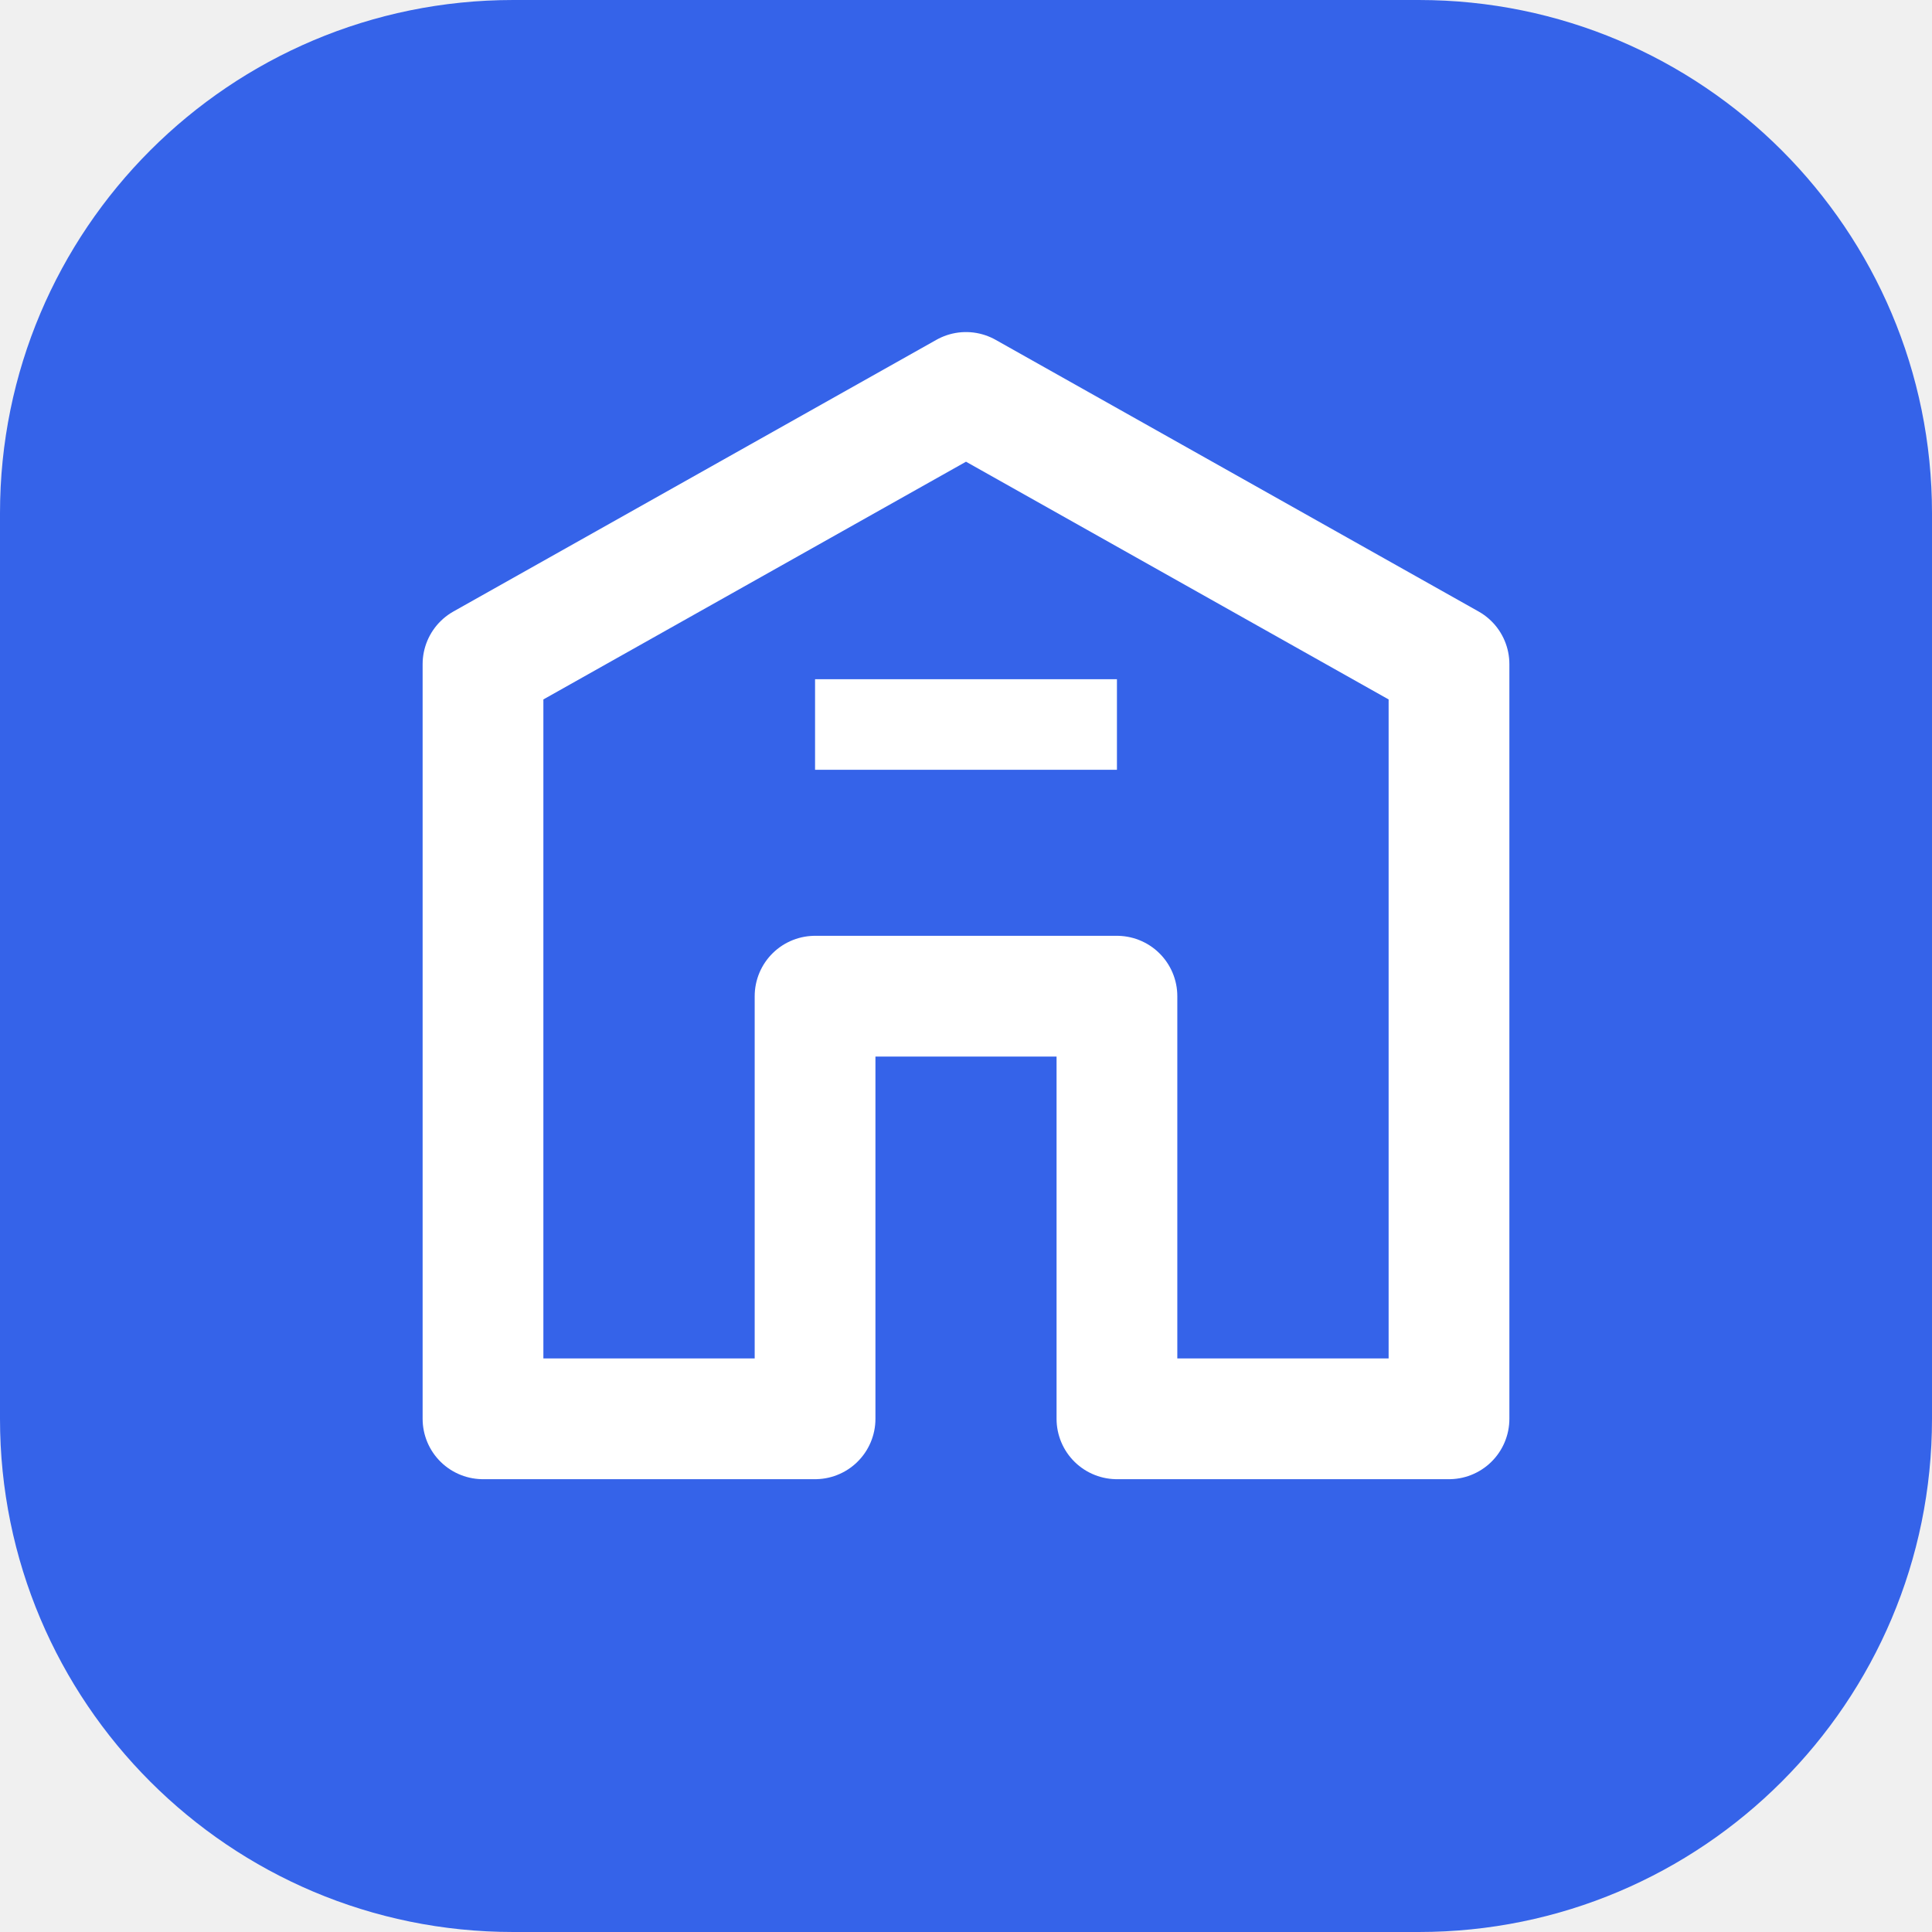
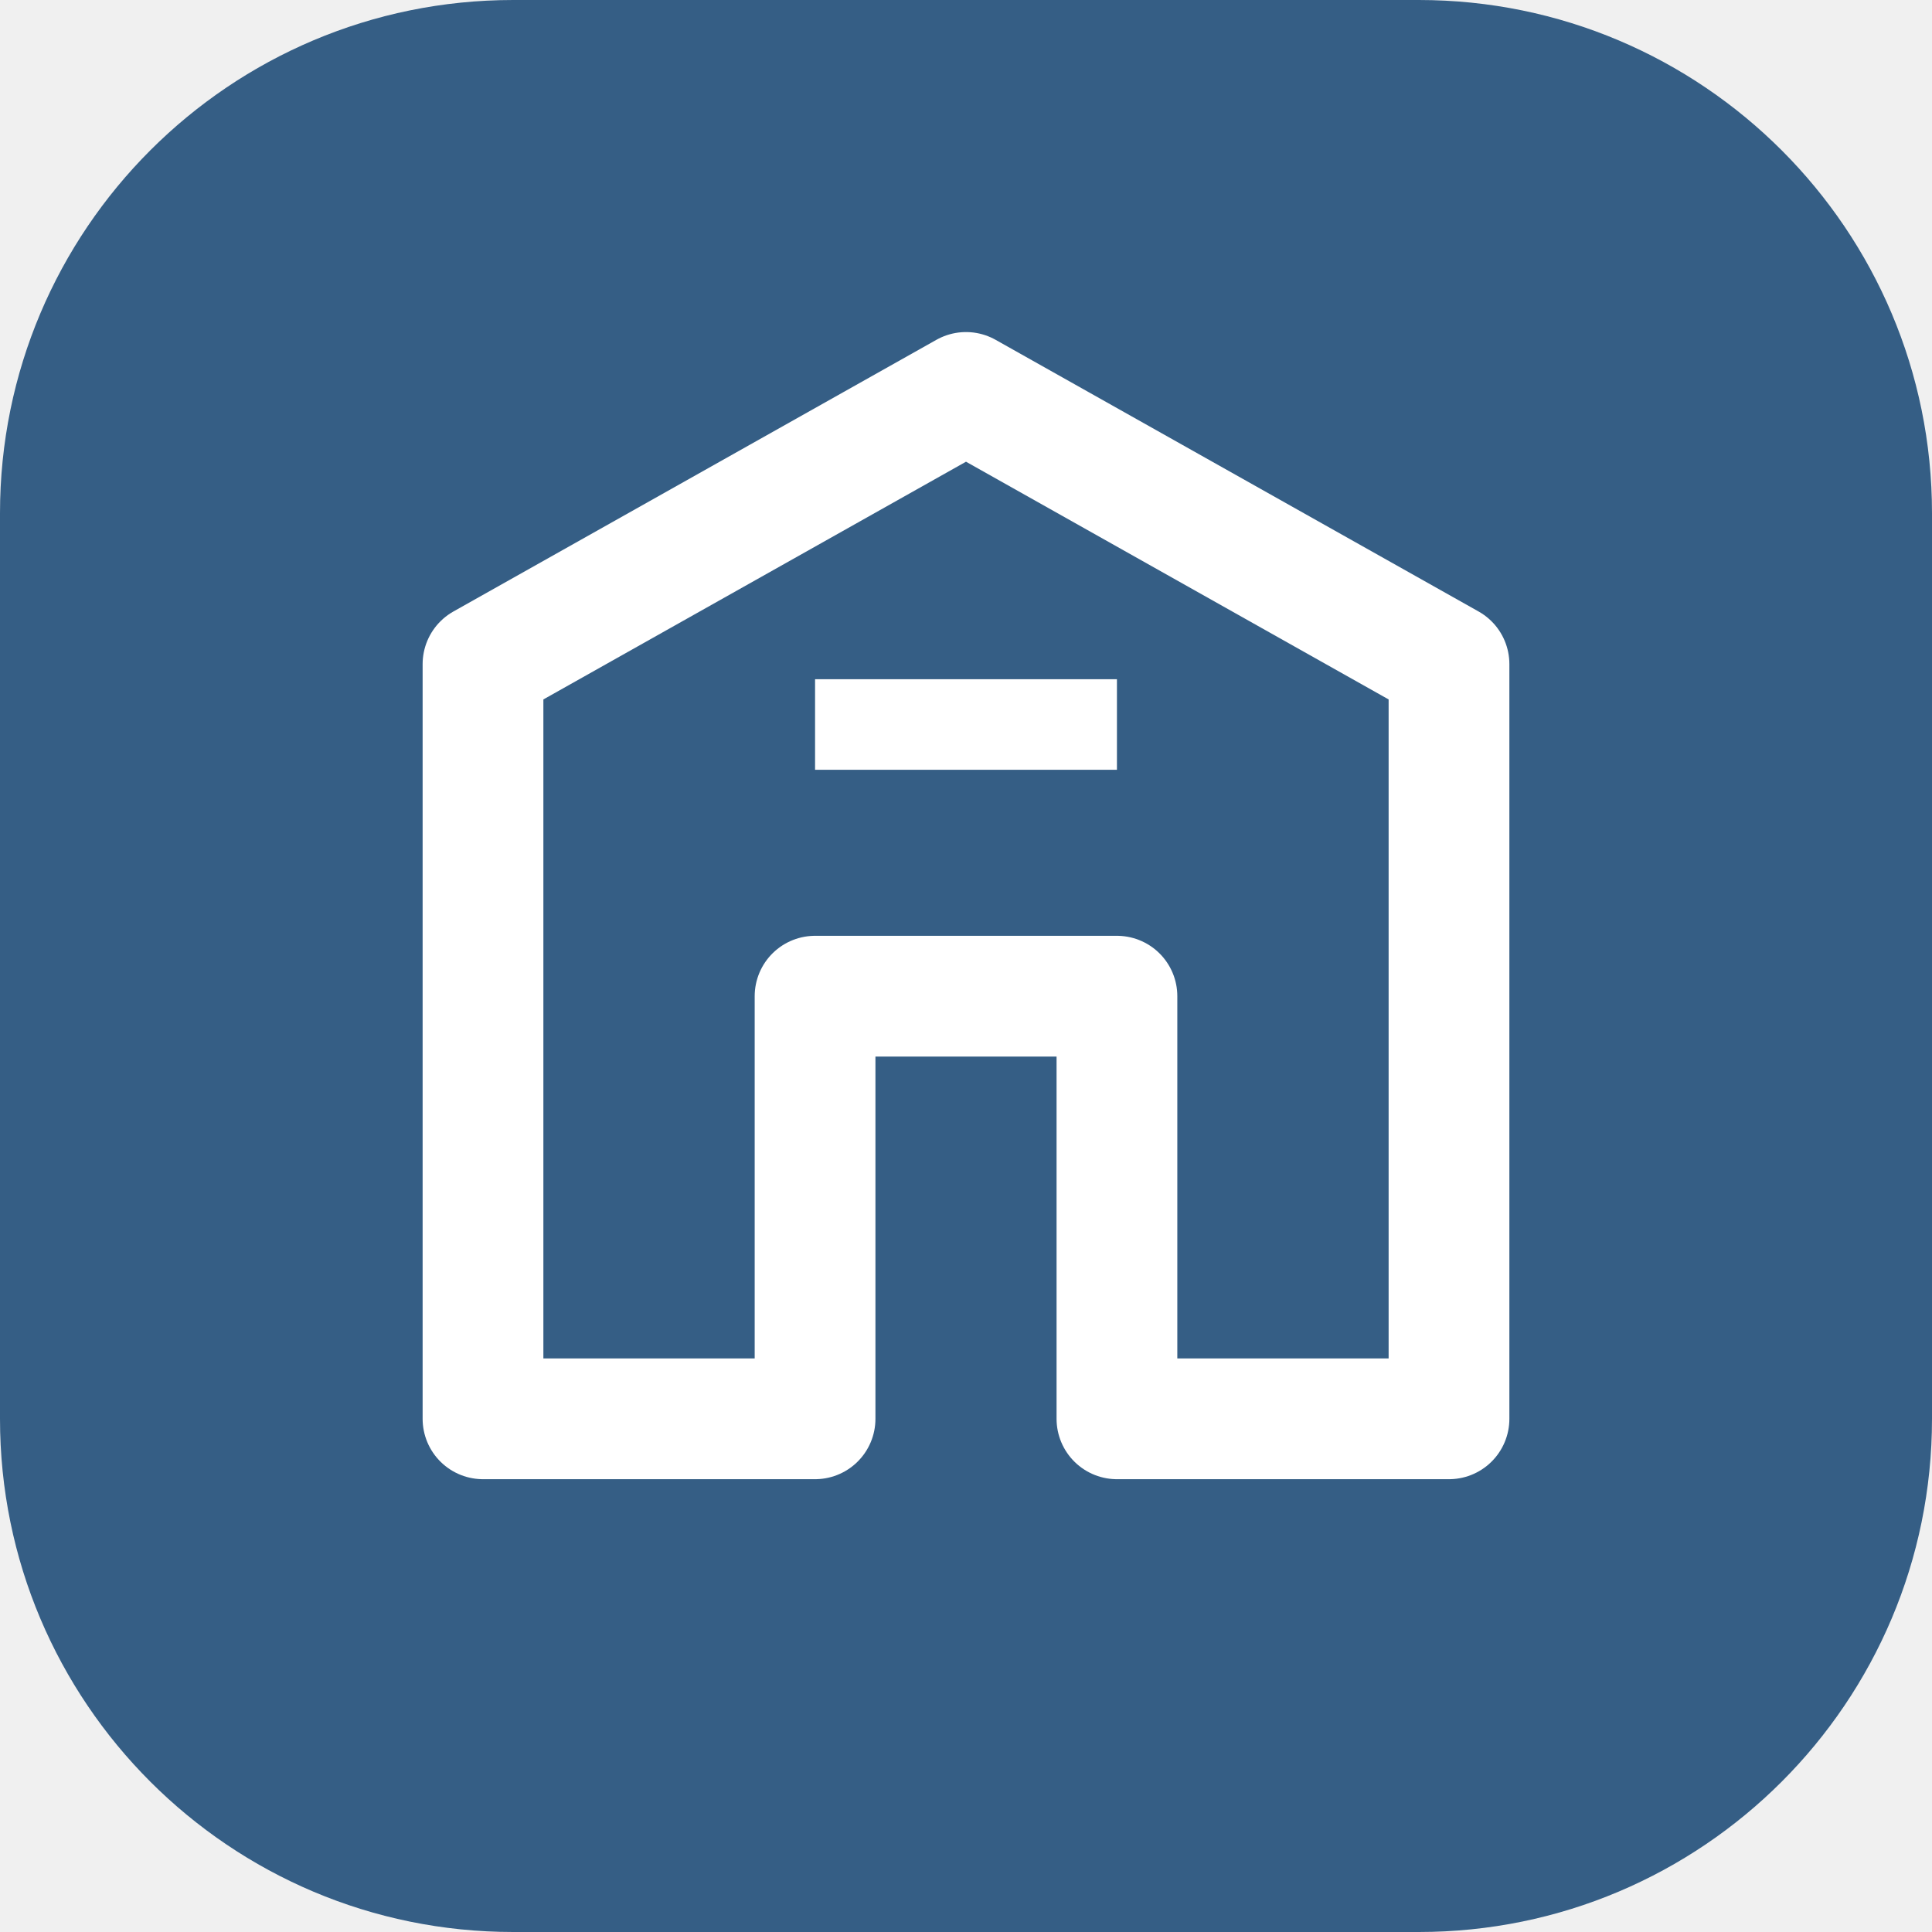
<svg xmlns="http://www.w3.org/2000/svg" viewBox="0 0 64 64">
-   <rect width="64" height="64" rx="17" fill="#3563e9" />
+   <rect width="64" height="64" rx="17" fill="#355e85" />
  <path d="M16 47V22l16-9 16 9v25H37V33H27v14z" fill="none" stroke="white" stroke-width="4" stroke-linejoin="round" />
  <path d="M27 24h10" stroke="white" stroke-width="3" />
</svg>
